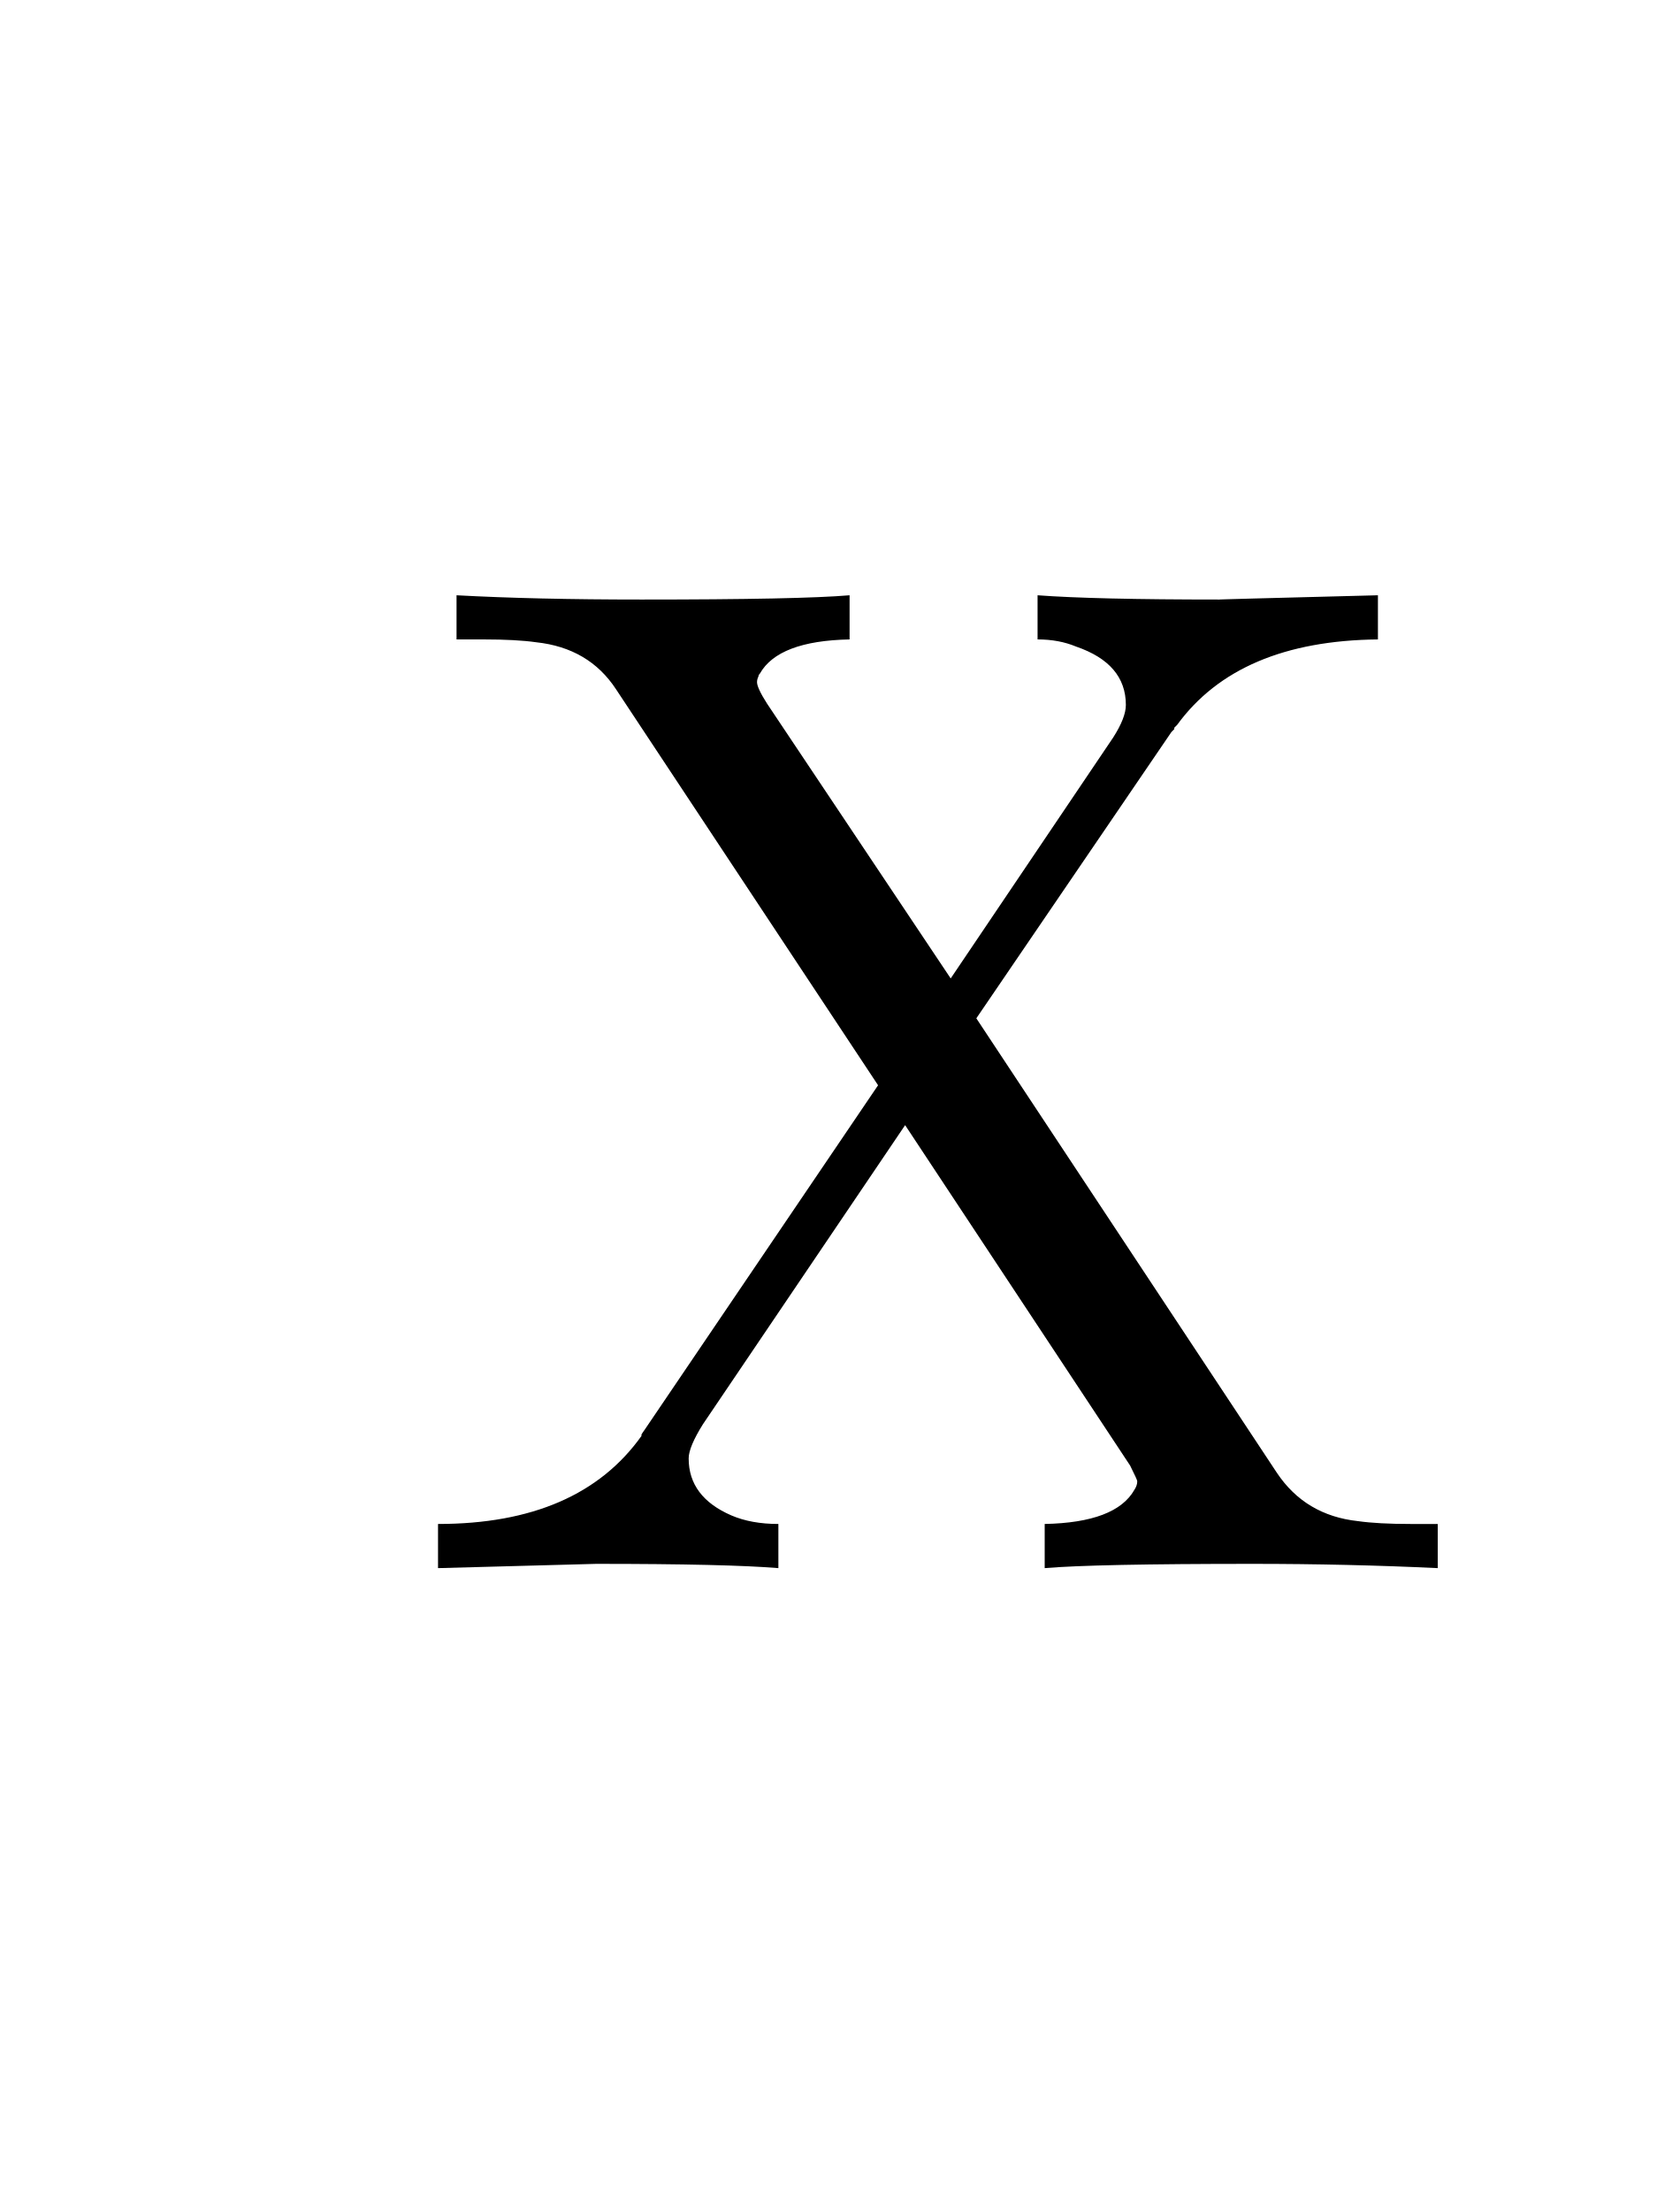
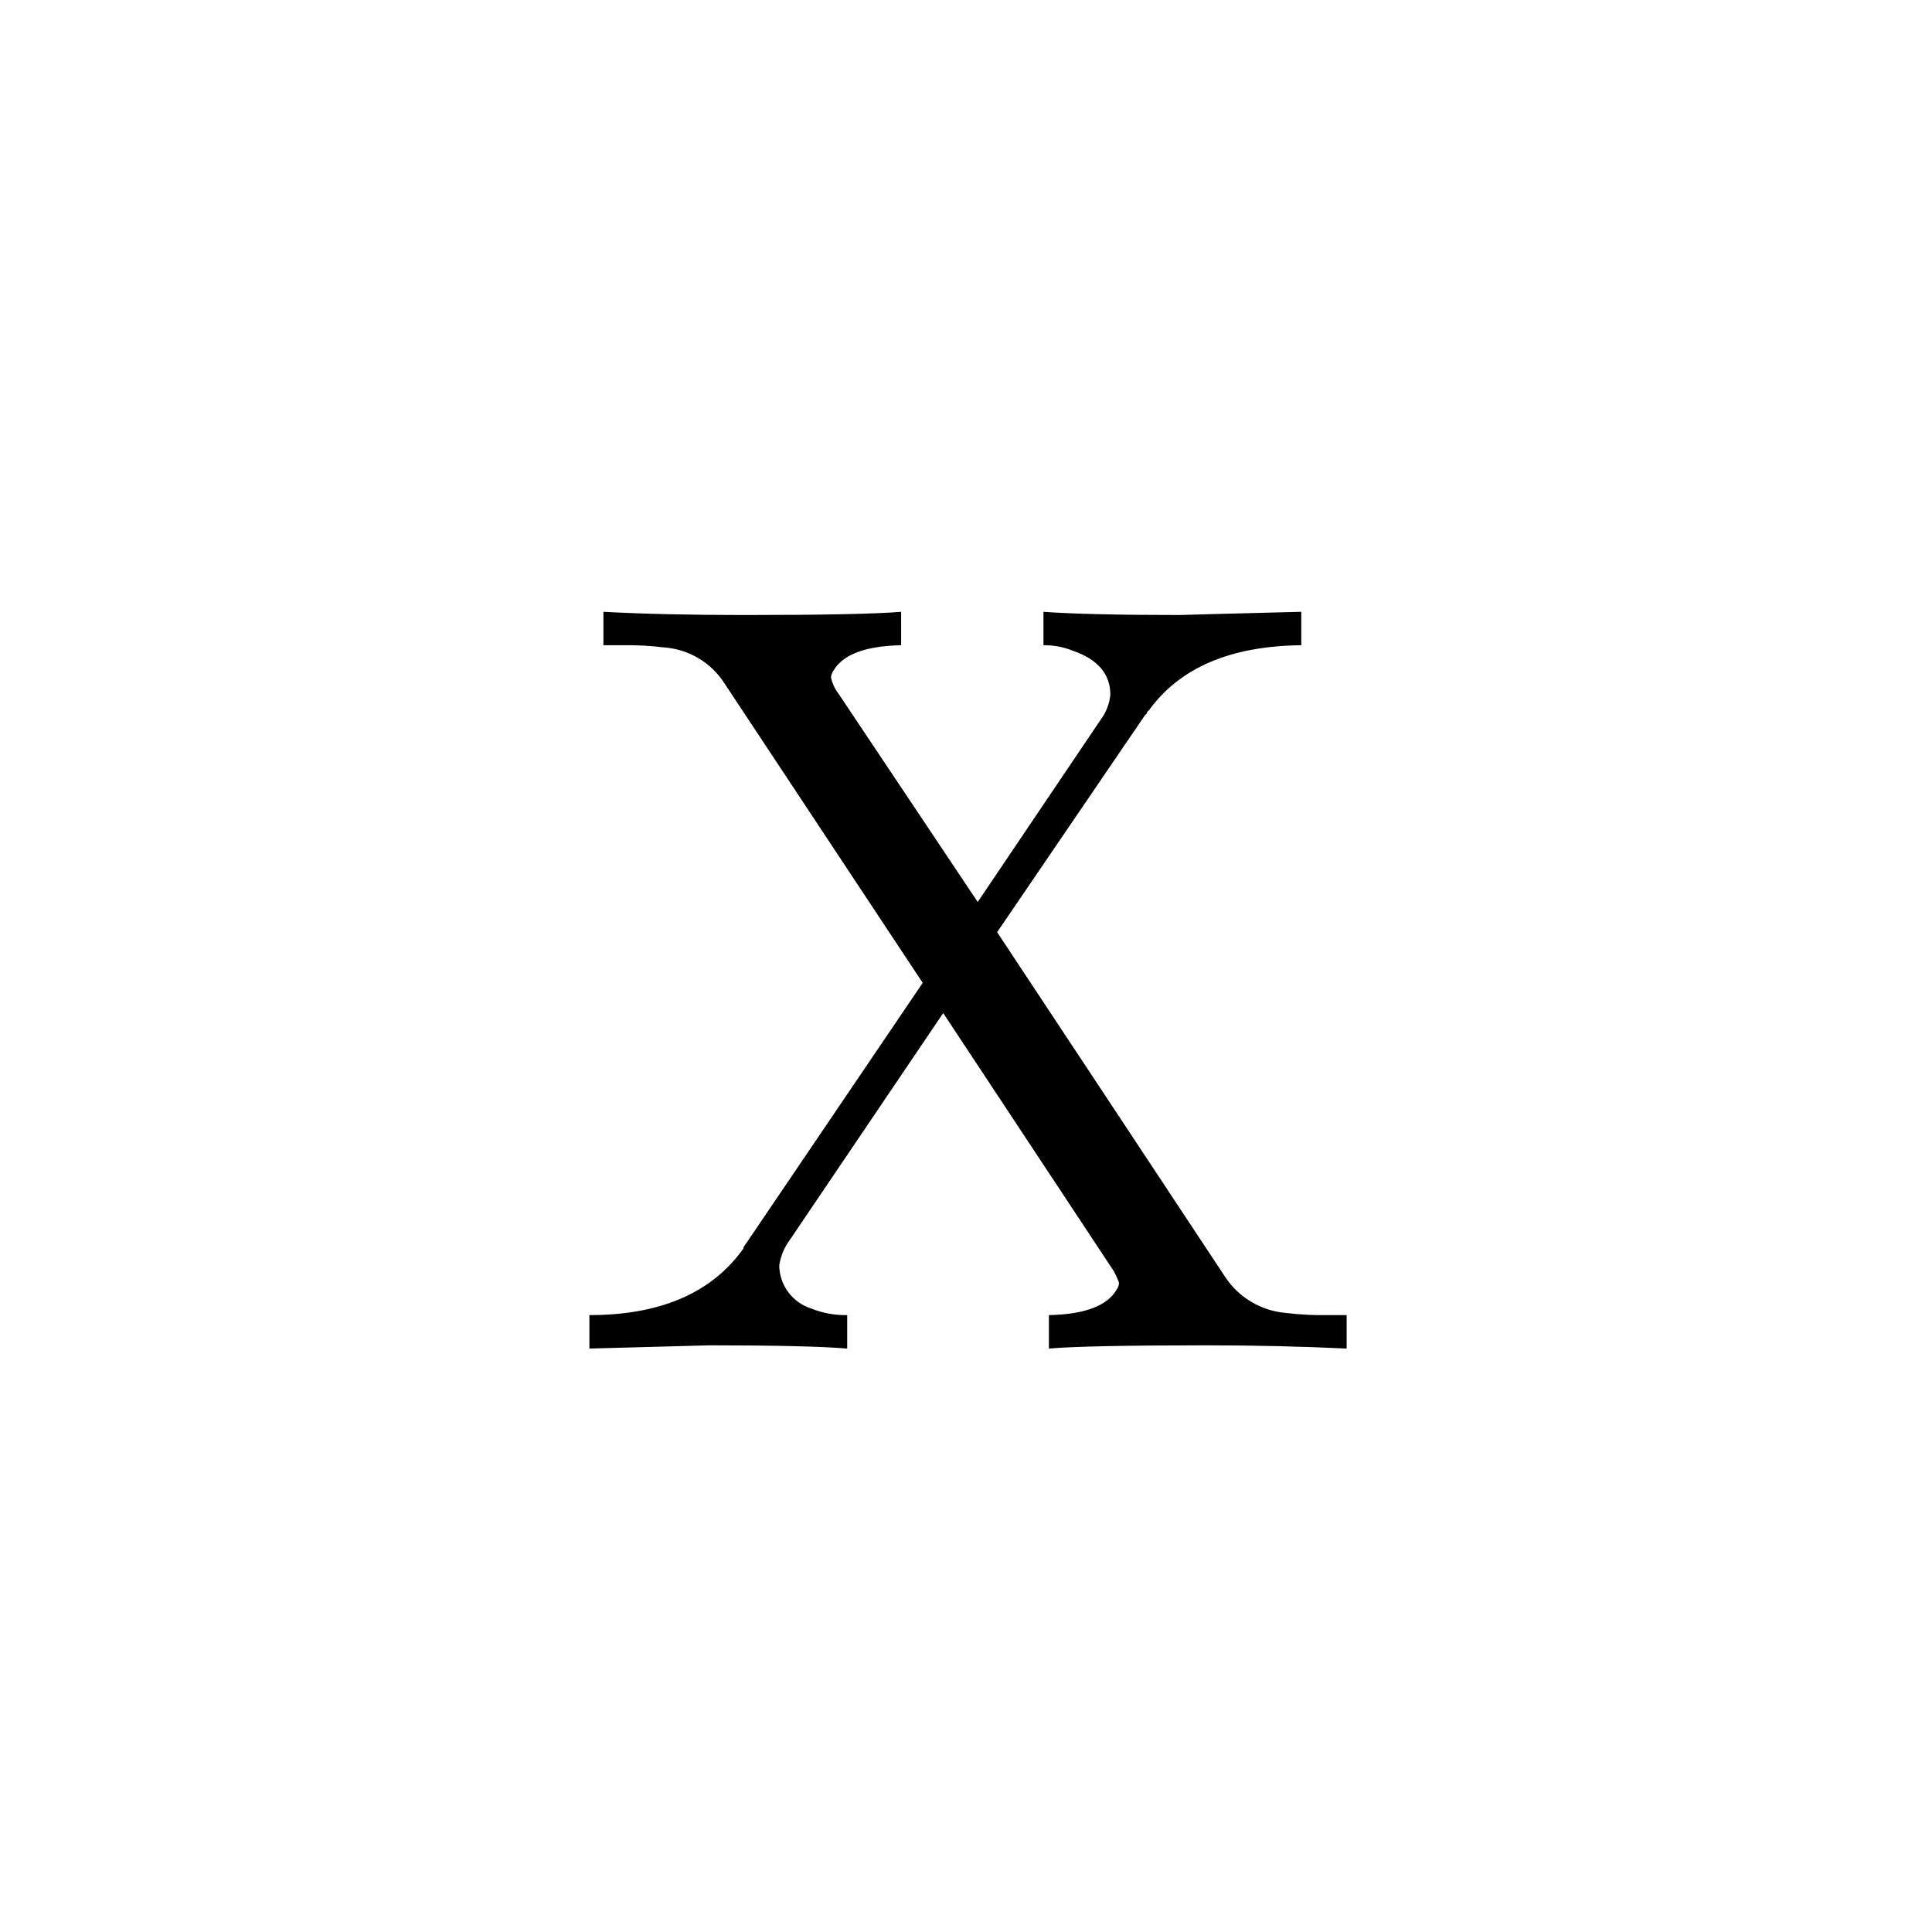
- <svg xmlns="http://www.w3.org/2000/svg" version="1.1" width="79" height="104">
-   <defs>
-     <clipPath id="qcNtusFICFSa">
-       <path fill="none" stroke="none" d=" M 0 0 L 79 0 L 79 104 L 0 104 L 0 0 Z" />
-     </clipPath>
-   </defs>
-   <g transform="scale(1,1)" clip-path="url(#qcNtusFICFSa)">
-     <g transform="translate(-136,-56)">
-       <g transform="scale(67,67)">
-         <g transform="translate(2.313433,1.936731)">
-           <path fill="rgb(0,0,0)" stroke="none" paint-order="stroke fill markers" d=" M 0.402 -0.386 L 0.613 -0.067 Q 0.633 -0.037 0.67 -0.033 Q 0.684 -0.031 0.707 -0.031 L 0.726 -0.031 L 0.726 0 Q 0.663 -0.003 0.596 -0.003 Q 0.485 -0.003 0.45 0 L 0.45 -0.031 Q 0.5 -0.032 0.513 -0.055 Q 0.515 -0.058 0.515 -0.061 Q 0.515 -0.062 0.51 -0.072 L 0.352 -0.311 L 0.21 -0.101 Q 0.2 -0.085 0.2 -0.077 Q 0.2 -0.05 0.23 -0.037 Q 0.244 -0.031 0.263 -0.031 L 0.263 0 Q 0.227 -0.003 0.135 -0.003 Q 0.132 -0.003 0.024 0 L 0.024 -0.031 Q 0.123 -0.031 0.167 -0.093 Q 0.166 -0.093 0.169 -0.097 L 0.333 -0.339 L 0.149 -0.617 Q 0.13 -0.646 0.093 -0.65 Q 0.079 -0.652 0.056 -0.652 L 0.037 -0.652 L 0.037 -0.683 Q 0.092 -0.68 0.167 -0.68 Q 0.278 -0.68 0.313 -0.683 L 0.313 -0.652 Q 0.263 -0.651 0.25 -0.628 Q 0.249 -0.627 0.249 -0.626 Q 0.248 -0.624 0.248 -0.622 Q 0.248 -0.618 0.255 -0.607 L 0.384 -0.414 L 0.498 -0.583 Q 0.507 -0.597 0.507 -0.606 Q 0.507 -0.635 0.472 -0.647 Q 0.46 -0.652 0.445 -0.652 L 0.445 -0.683 Q 0.485 -0.68 0.573 -0.68 Q 0.567 -0.68 0.684 -0.683 L 0.684 -0.652 Q 0.586 -0.651 0.543 -0.592 L 0.542 -0.591 L 0.541 -0.59 L 0.541 -0.589 L 0.539 -0.587 L 0.402 -0.386 Z" />
-         </g>
+ <svg xmlns="http://www.w3.org/2000/svg" id="_29-15C" data-name="29-15C" width="120" height="120" viewBox="0 0 120 120">
+   <path id="Path_71" data-name="Path 71" d="M120,0H0V120H120Z" fill="none" />
+   <g id="Group_996" data-name="Group 996" transform="translate(-120 -46)">
+     <g id="Group_950" data-name="Group 950">
+       <g id="Group_949" data-name="Group 949" transform="translate(155 129.761)">
+         <path id="Path_644" data-name="Path 644" d="M26.934-25.862,41.071-4.489A5.014,5.014,0,0,0,44.89-2.211a18.281,18.281,0,0,0,2.479.134h1.273V0q-4.221-.2-8.71-.2Q32.5-.2,30.15,0V-2.077q3.35-.067,4.221-1.608a.72.72,0,0,0,.134-.4,4.854,4.854,0,0,0-.335-.737L23.584-20.837,14.07-6.767a3.565,3.565,0,0,0-.67,1.608,2.847,2.847,0,0,0,2.01,2.68,5.583,5.583,0,0,0,2.211.4V0Q15.209-.2,9.045-.2q-.2,0-7.437.2V-2.077q6.633,0,9.581-4.154-.067,0,.134-.268L22.311-22.713,9.983-41.339A4.869,4.869,0,0,0,6.231-43.55a18.281,18.281,0,0,0-2.479-.134H2.479v-2.077q3.685.2,8.71.2,7.437,0,9.782-.2v2.077q-3.35.067-4.221,1.608a.193.193,0,0,0-.067.134.6.6,0,0,0-.067.268,2.532,2.532,0,0,0,.469,1.005l8.643,12.931,7.638-11.323a3.093,3.093,0,0,0,.6-1.541q0-1.943-2.345-2.747a4.663,4.663,0,0,0-1.809-.335v-2.077q2.68.2,8.576.2-.4,0,7.437-.2v2.077q-6.566.067-9.447,4.02l-.067.067-.067.067v.067l-.134.134Z" />
      </g>
    </g>
  </g>
</svg>
